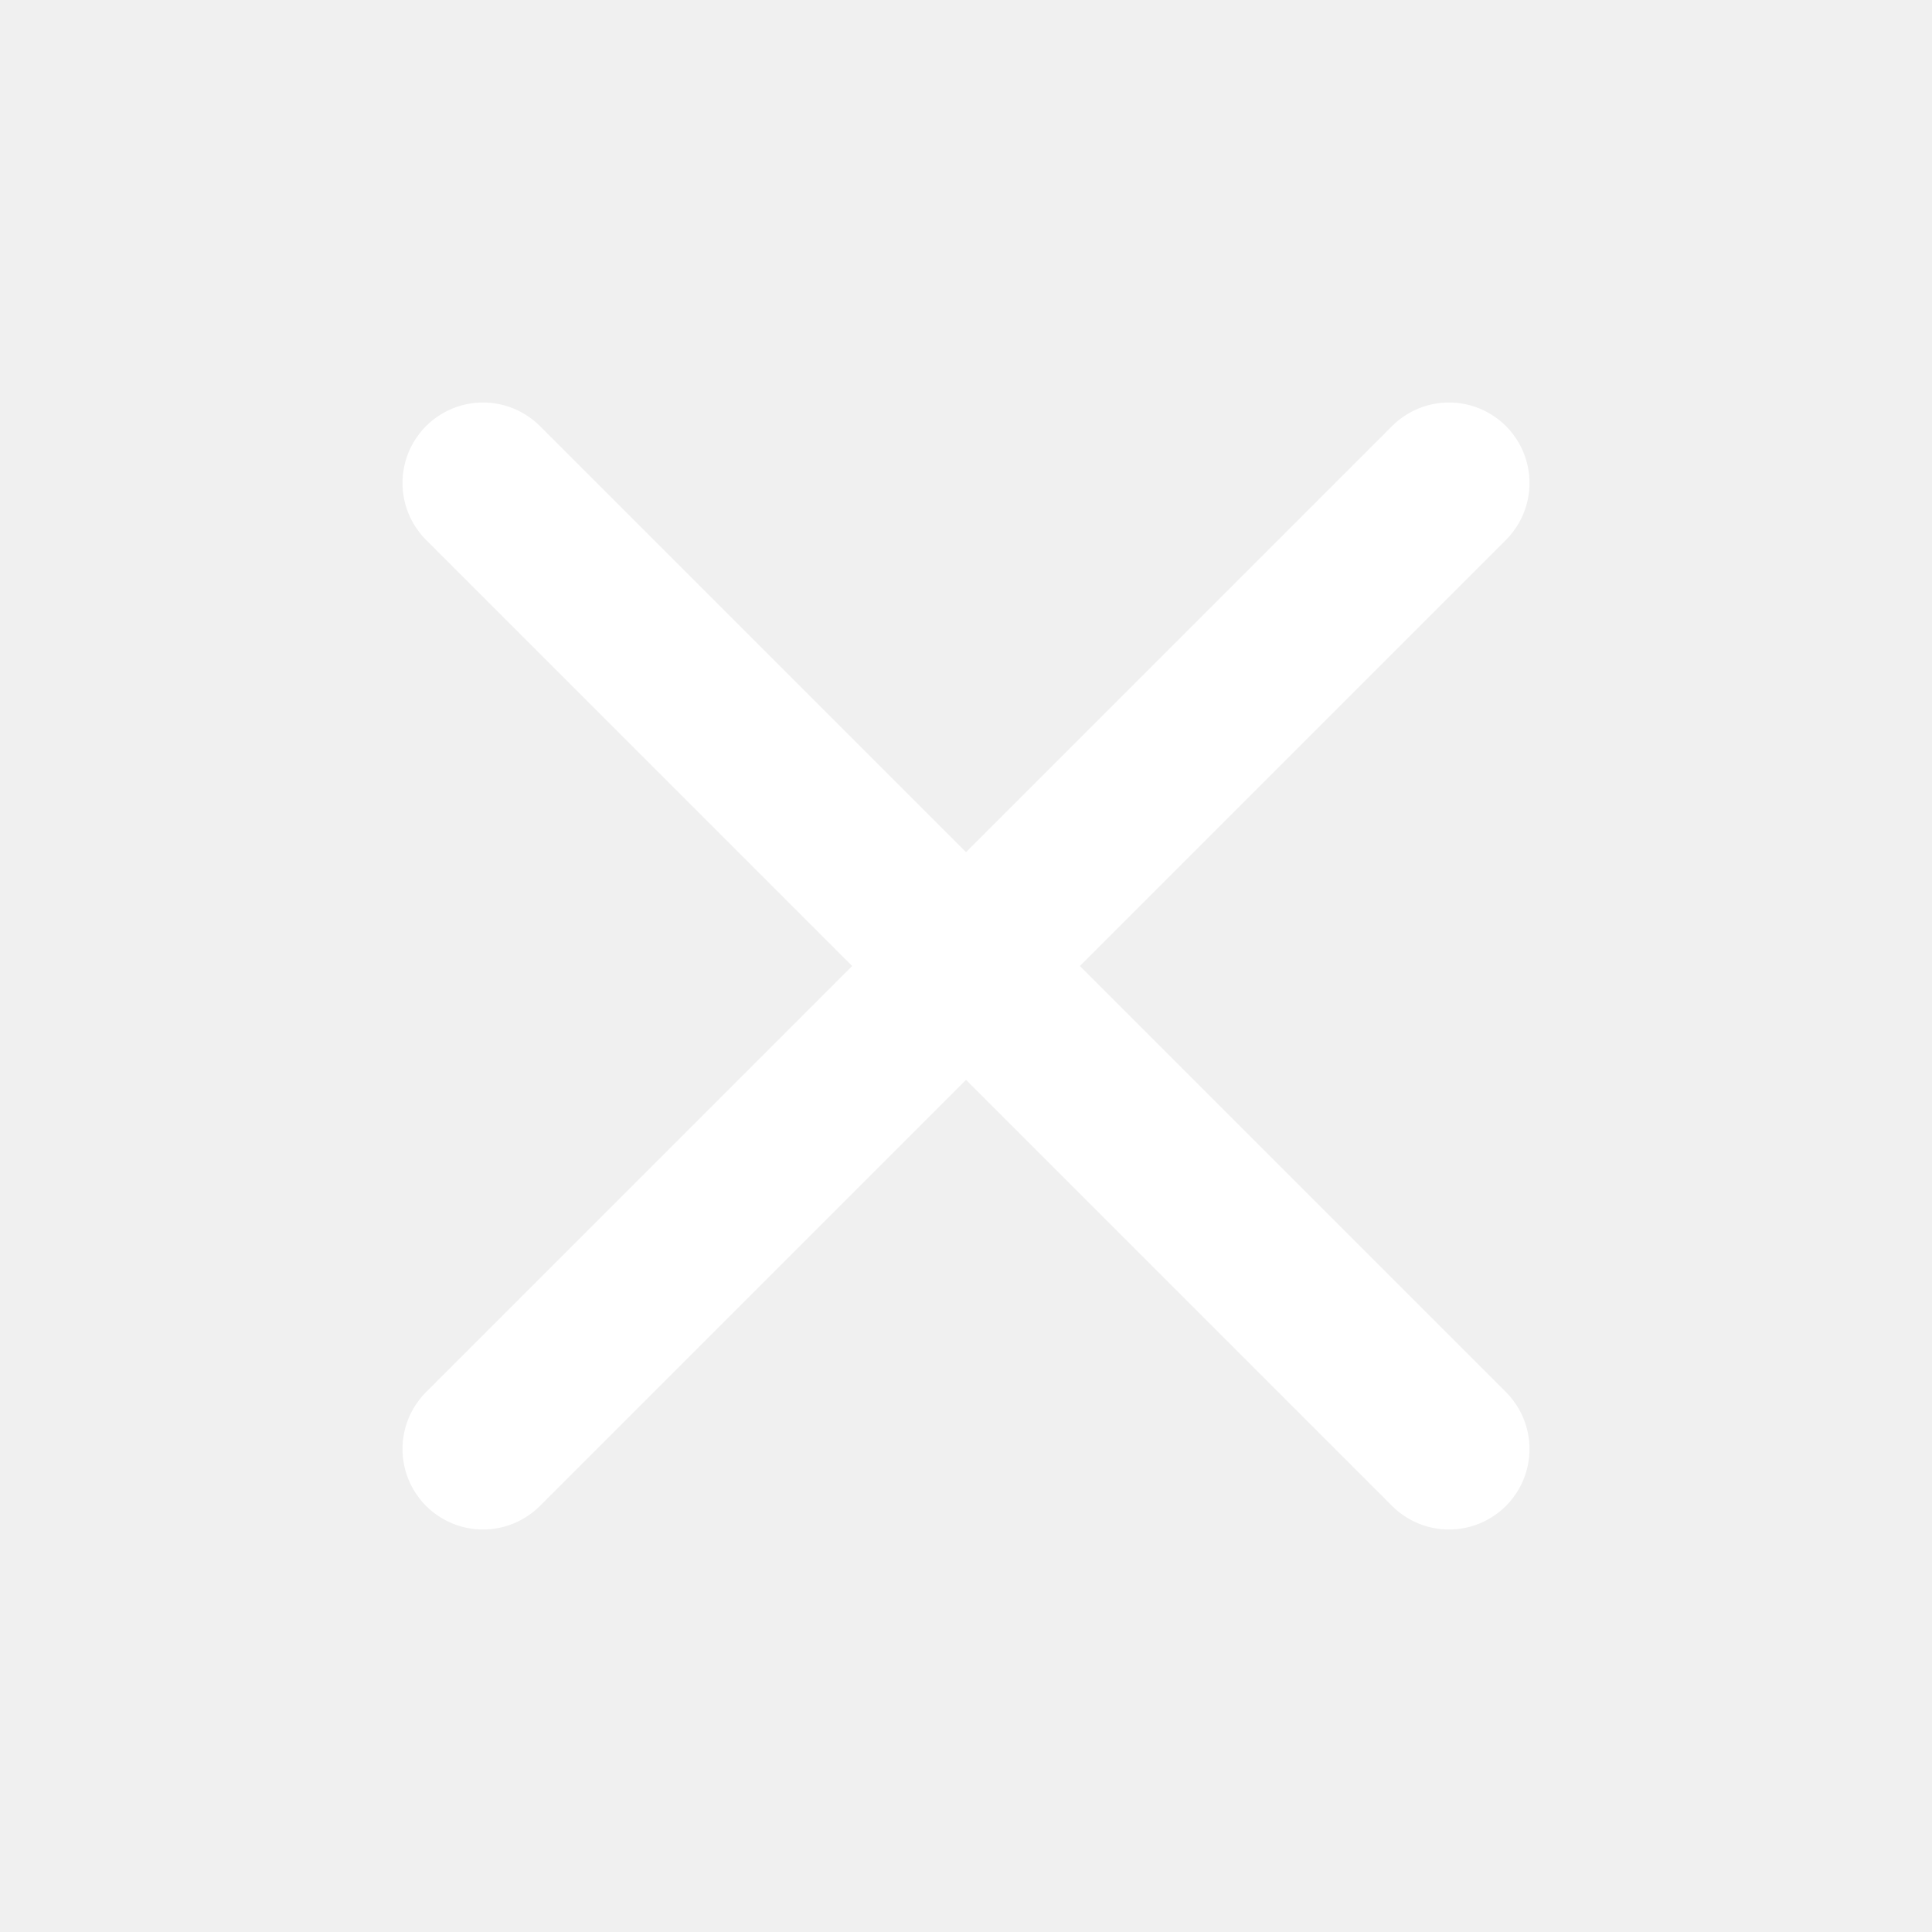
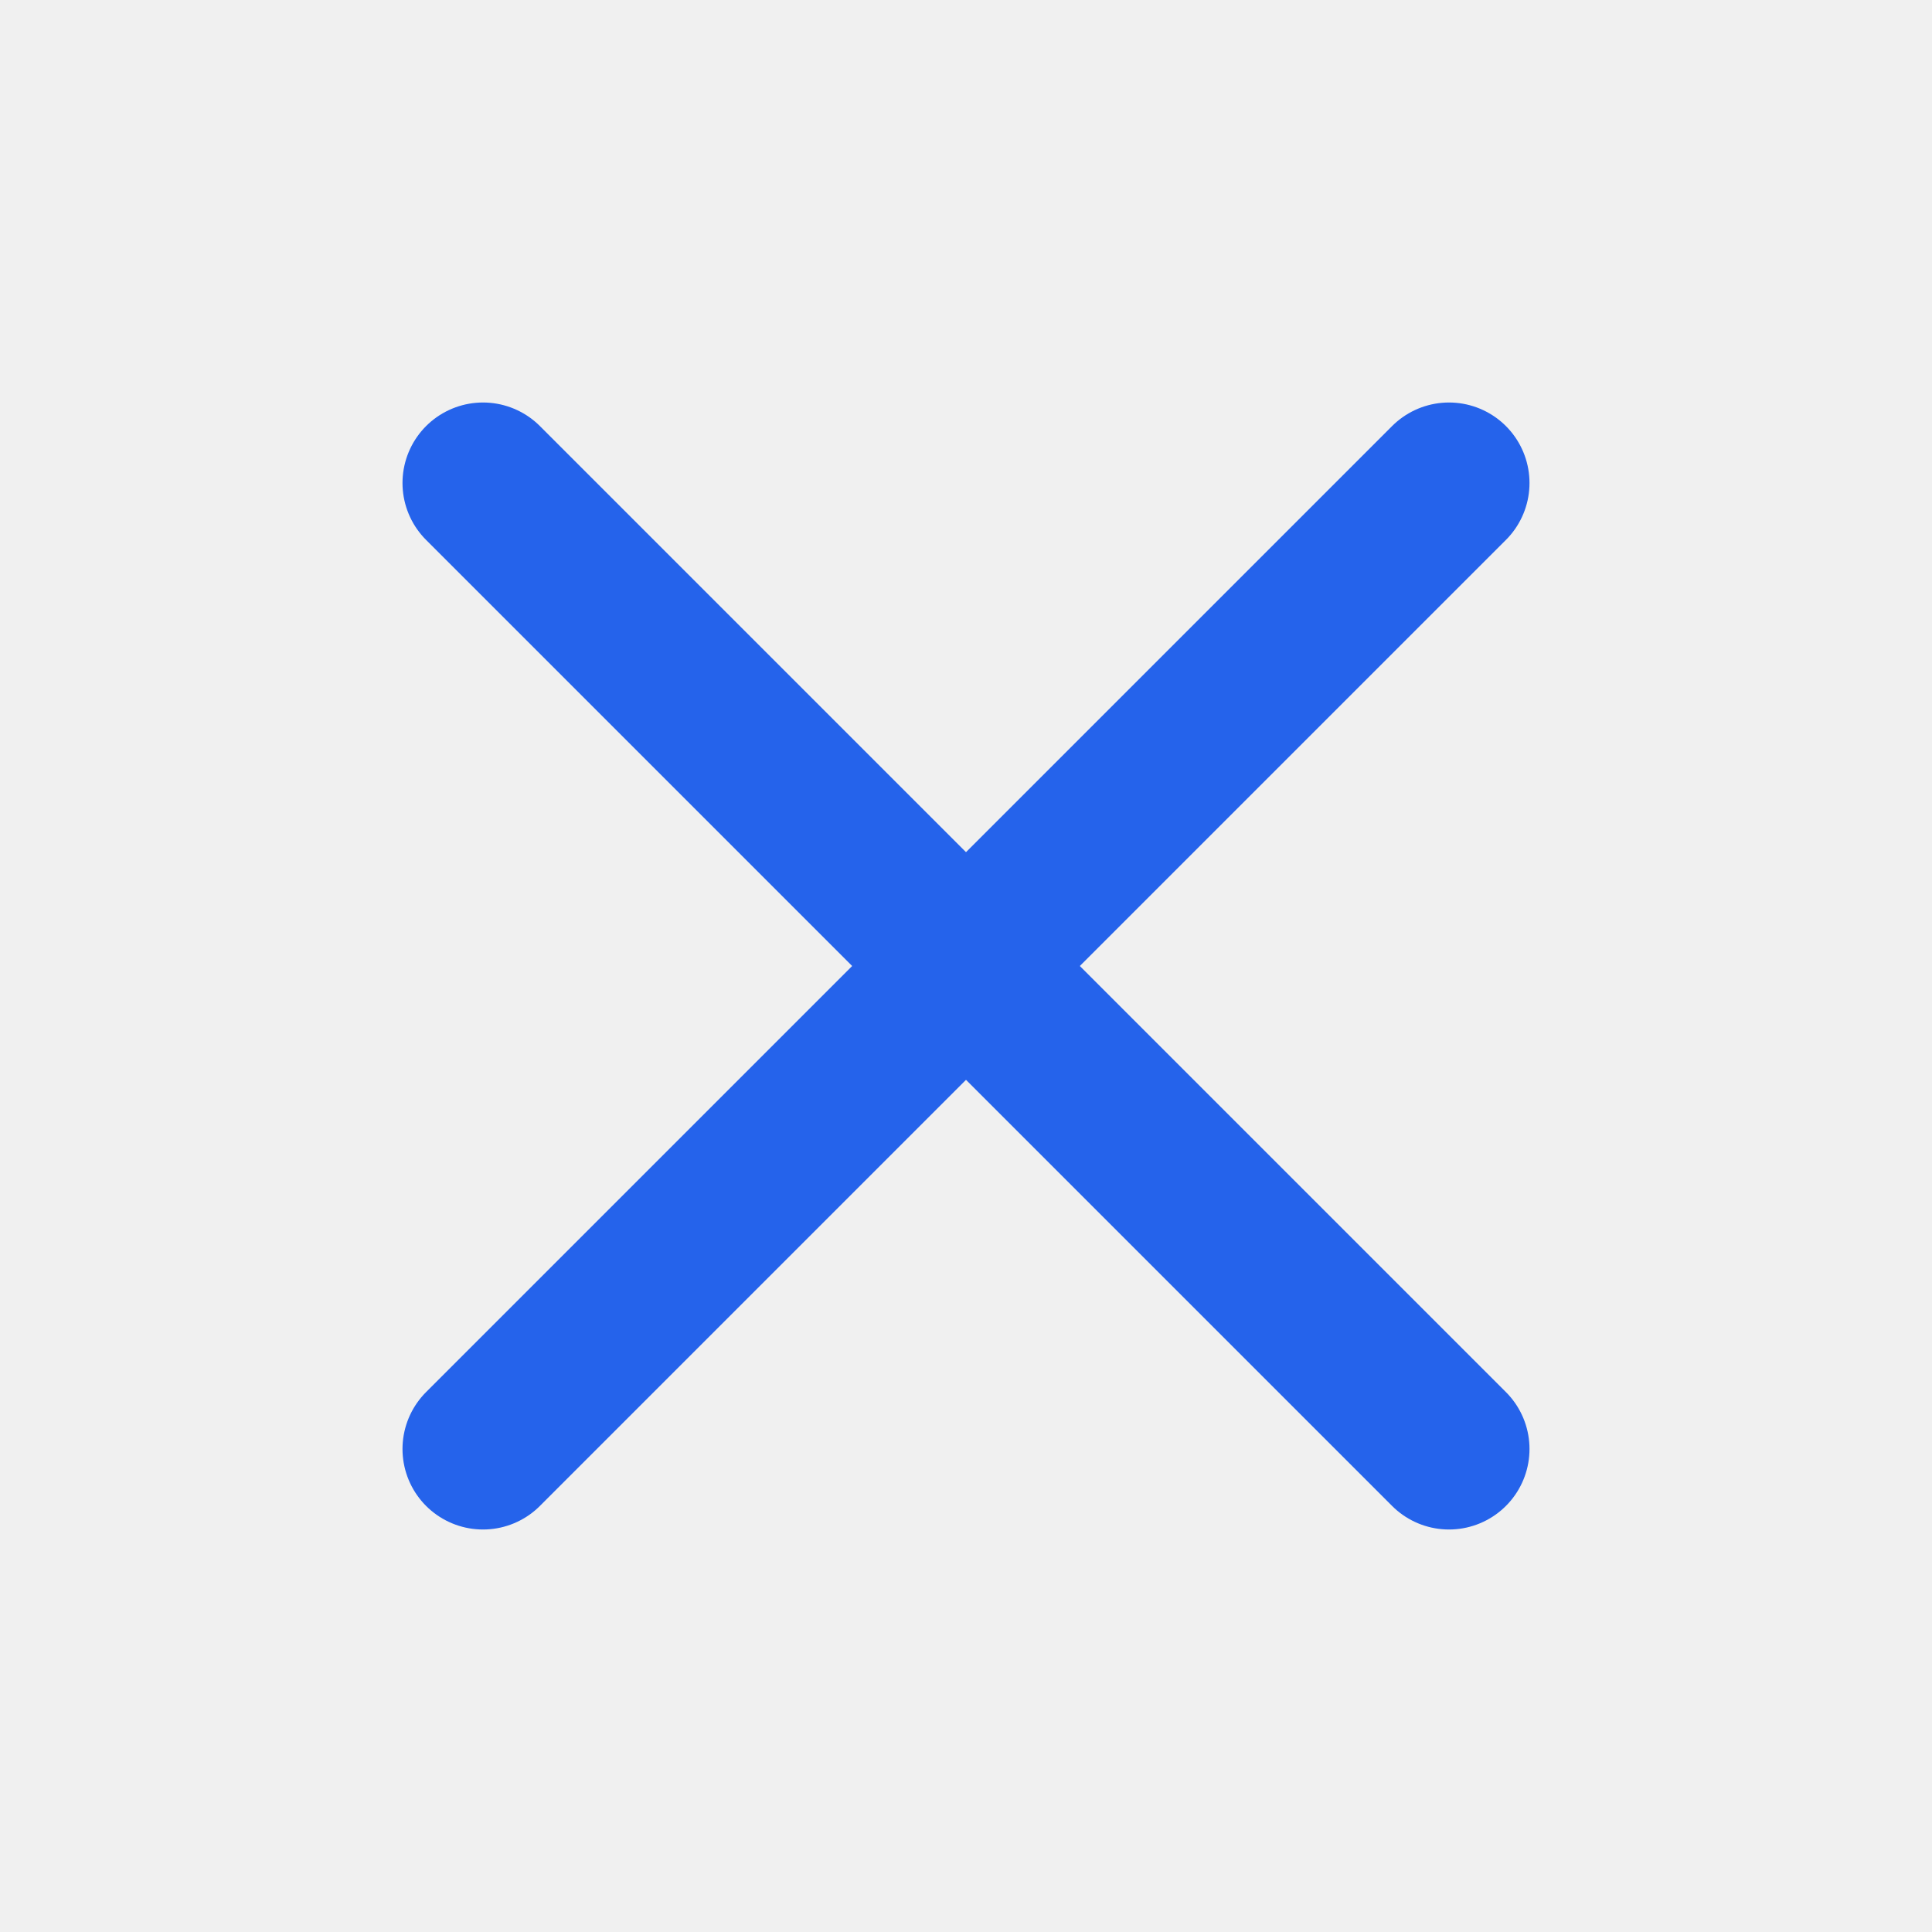
- <svg xmlns="http://www.w3.org/2000/svg" width="24" height="24" viewBox="0 0 24 24" fill="none" stroke="white" stroke-width="2" stroke-linecap="round" stroke-linejoin="round" class="feather feather-x">
+ <svg xmlns="http://www.w3.org/2000/svg" width="24" height="24" viewBox="0 0 24 24" fill="none" stroke="#2563EB" stroke-width="2" stroke-linecap="round" stroke-linejoin="round" class="feather feather-x">
  <line x1="18" y1="6" x2="6" y2="18" />
  <line x1="6" y1="6" x2="18" y2="18" />
</svg>
